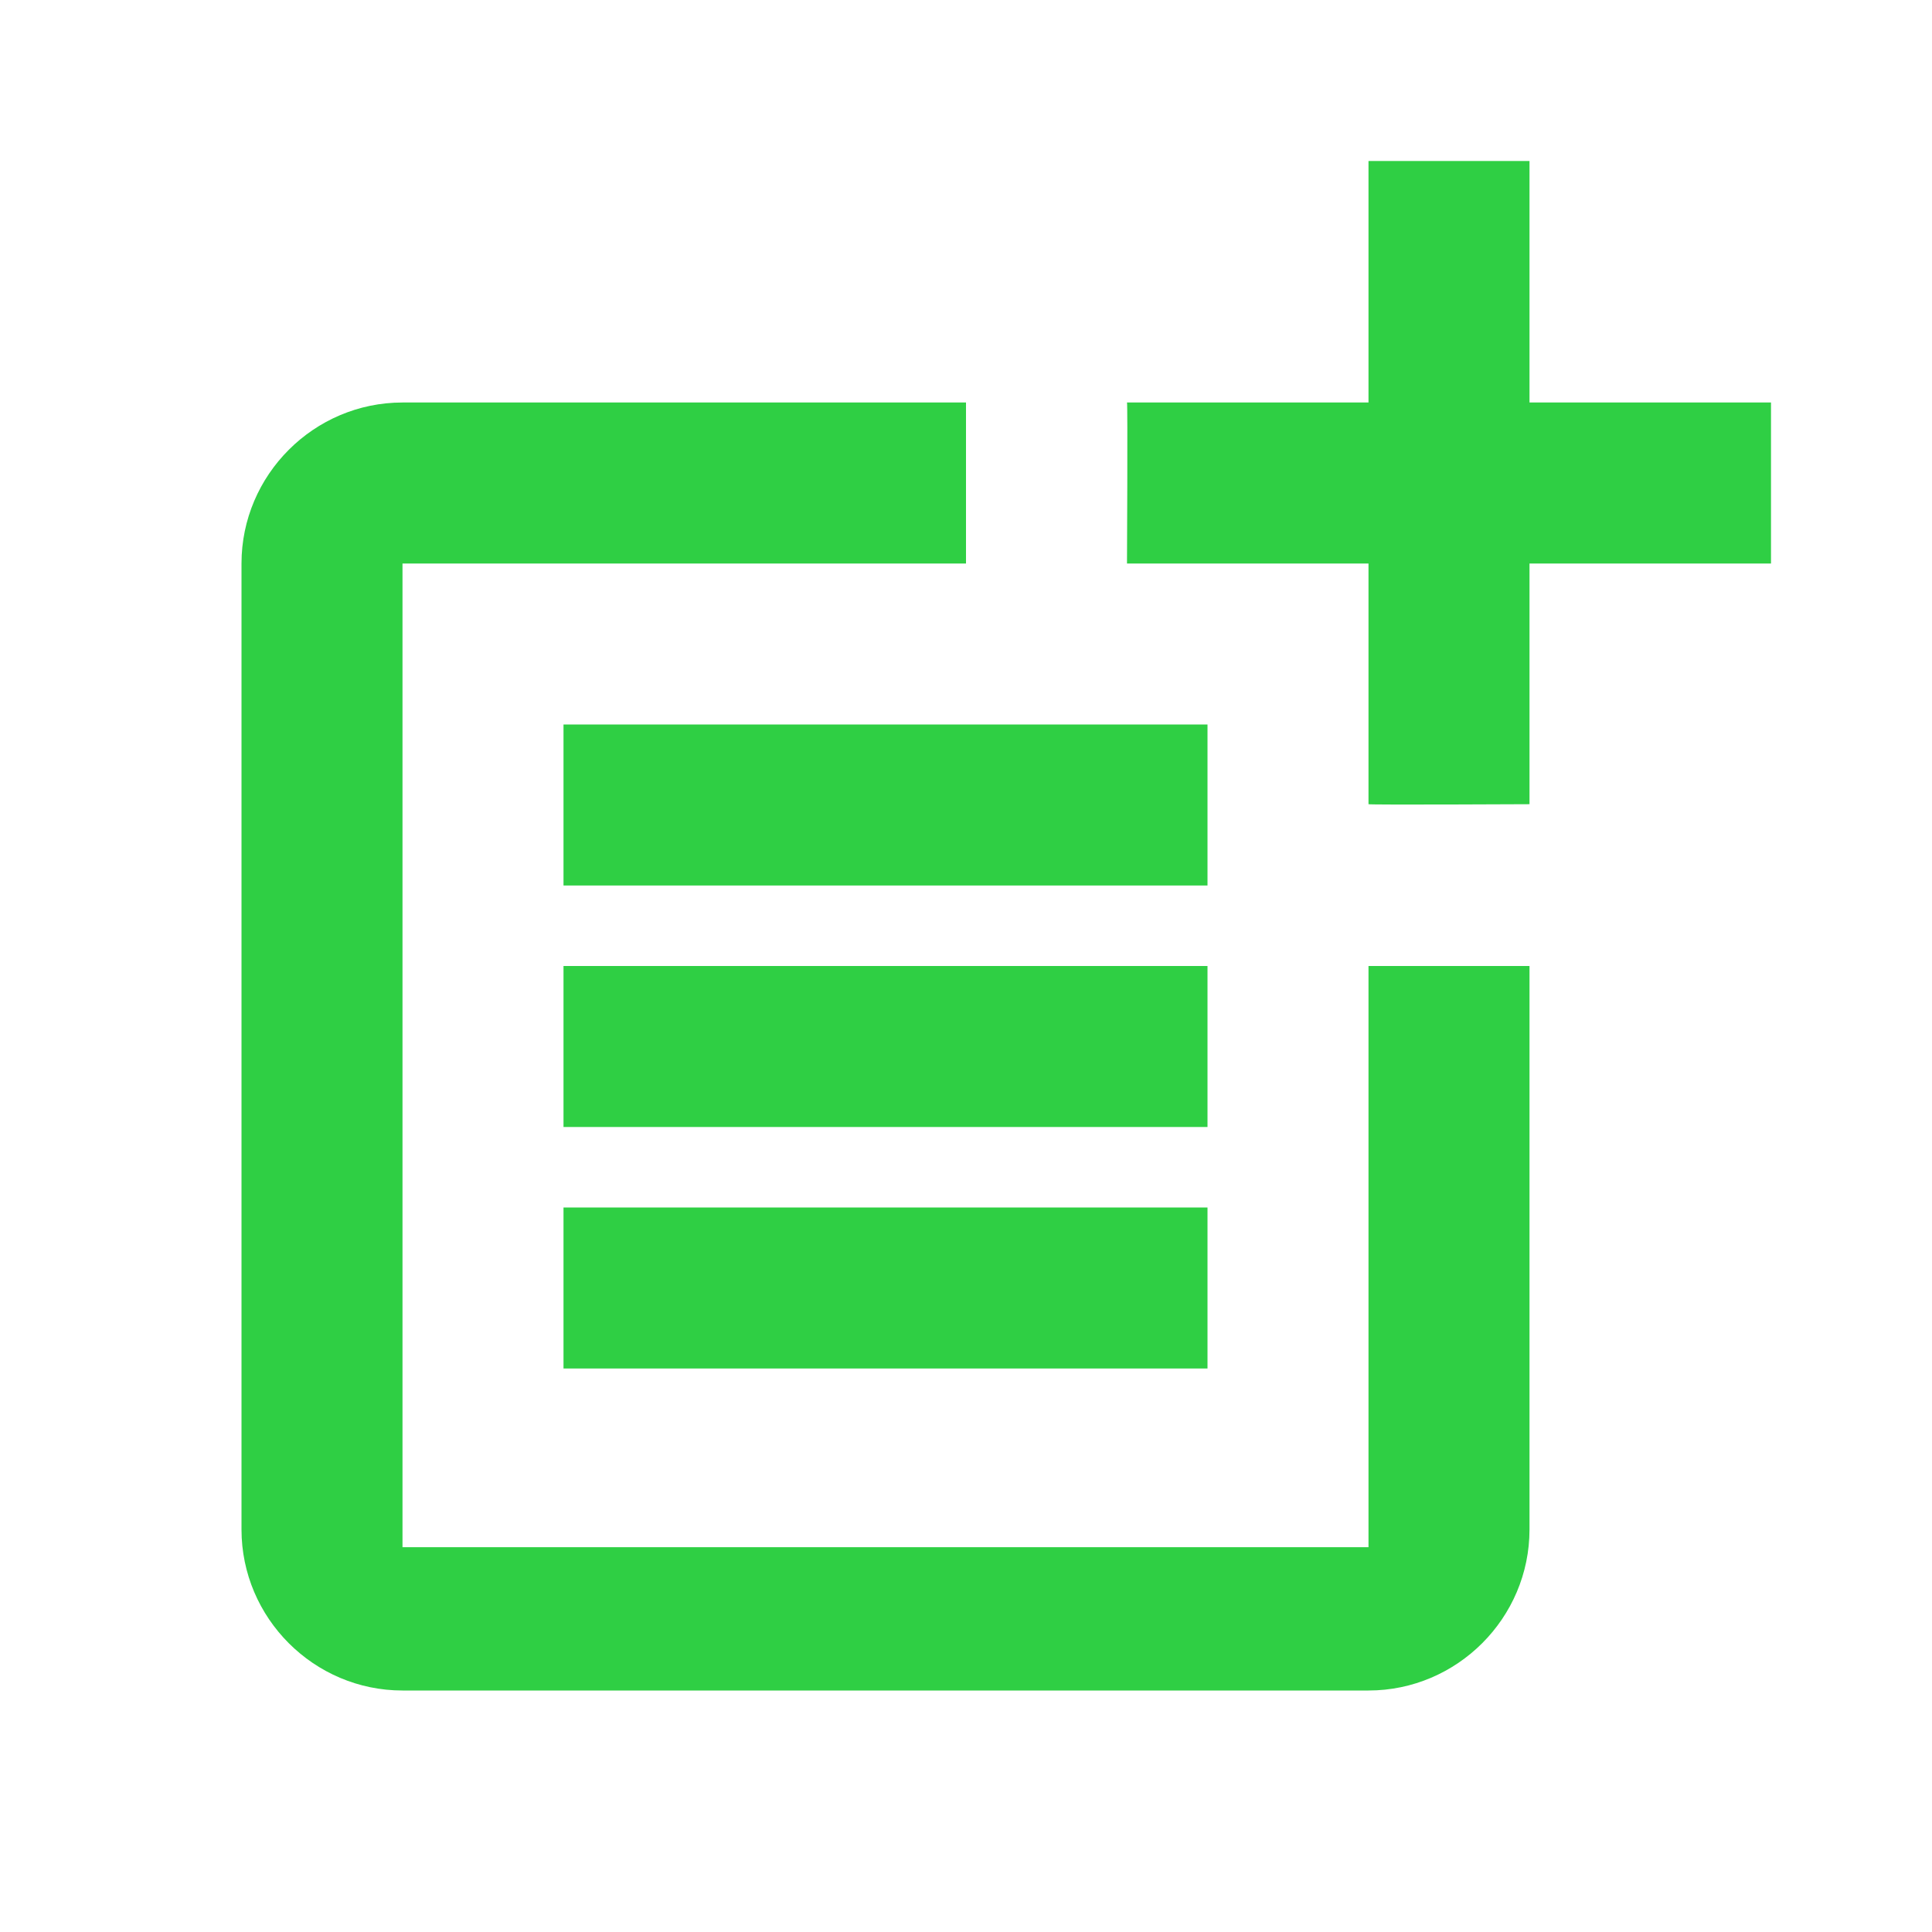
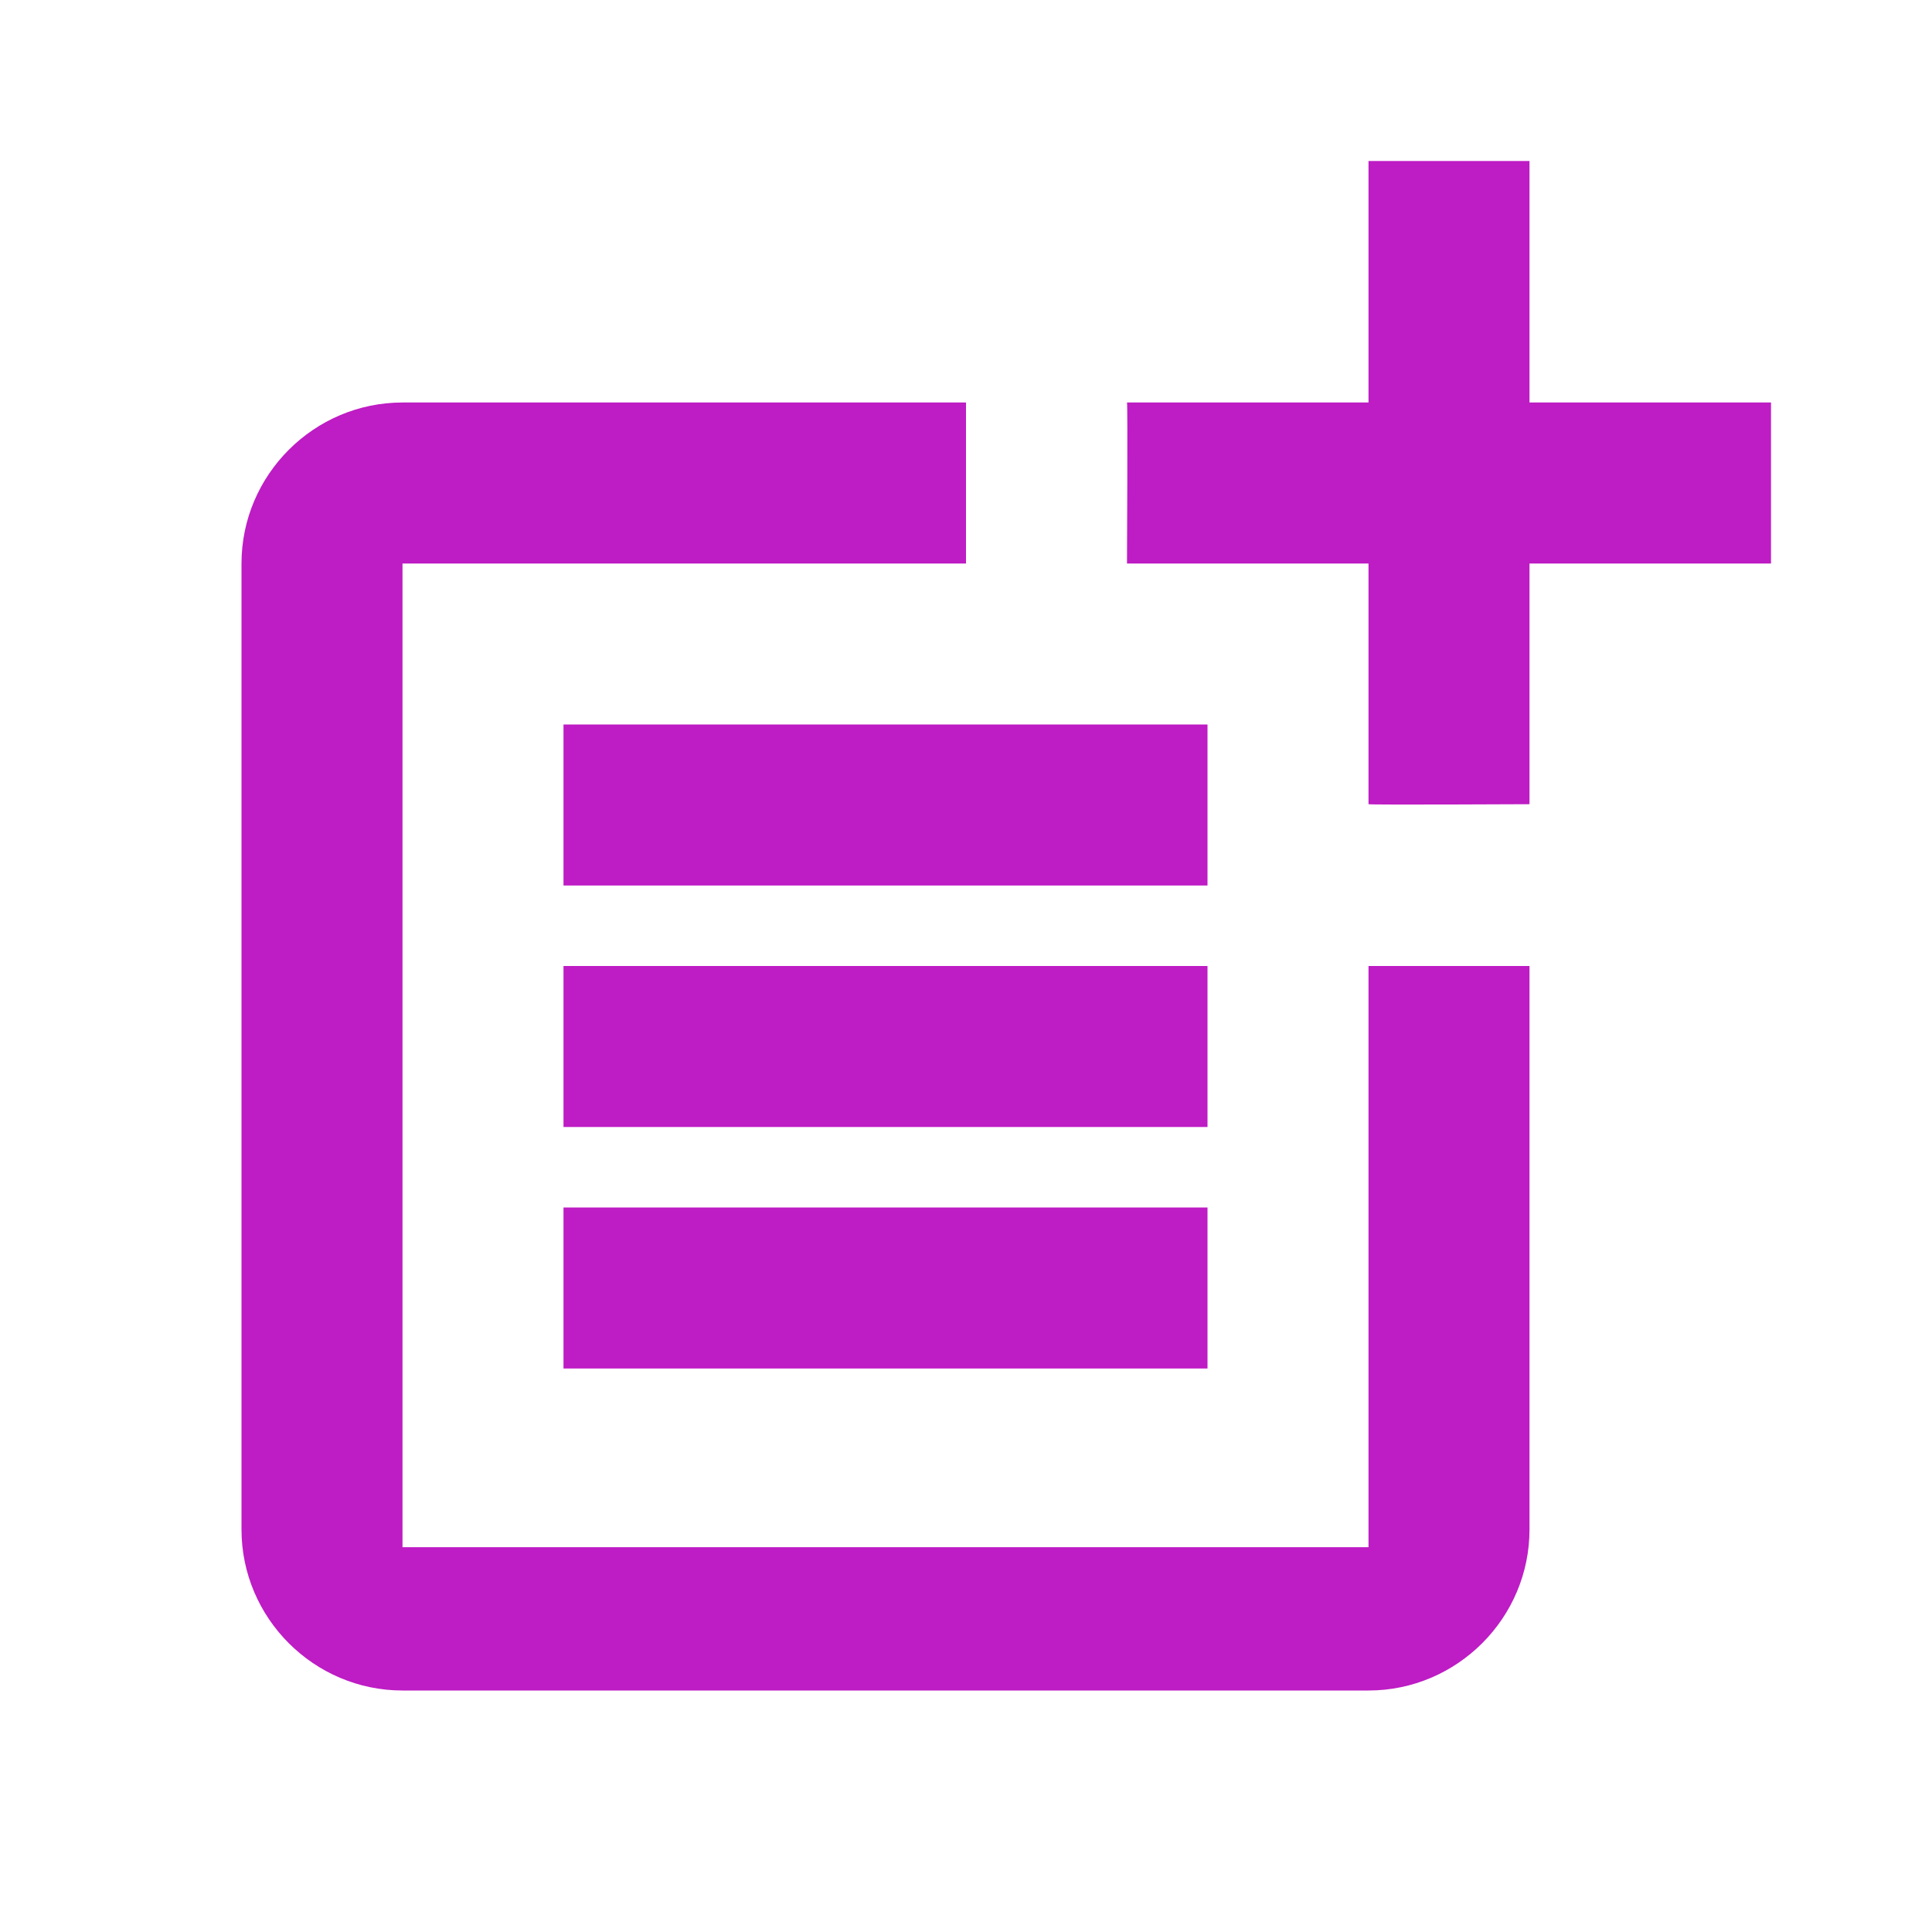
- <svg xmlns="http://www.w3.org/2000/svg" enable-background="new 0 0 24 24" height="24px" viewBox="0 0 24 24" width="24px" fill="#2fcf44">
+ <svg xmlns="http://www.w3.org/2000/svg" enable-background="new 0 0 24 24" height="24px" viewBox="0 0 24 24" width="24px" fill="#be1cc4">
  <g>
    <rect fill="none" height="24" width="24" />
  </g>
  <g>
    <g />
    <g>
      <path d="M17,19.22H5V7h7V5H5C3.9,5,3,5.9,3,7v12c0,1.1,0.9,2,2,2h12c1.1,0,2-0.9,2-2v-7h-2V19.22z" />
      <path d="M19,2h-2v3h-3c0.01,0.01,0,2,0,2h3v2.99c0.01,0.01,2,0,2,0V7h3V5h-3V2z" />
      <rect height="2" width="8" x="7" y="9" />
      <polygon points="7,12 7,14 15,14 15,12 12,12" />
      <rect height="2" width="8" x="7" y="15" />
    </g>
  </g>
</svg>
